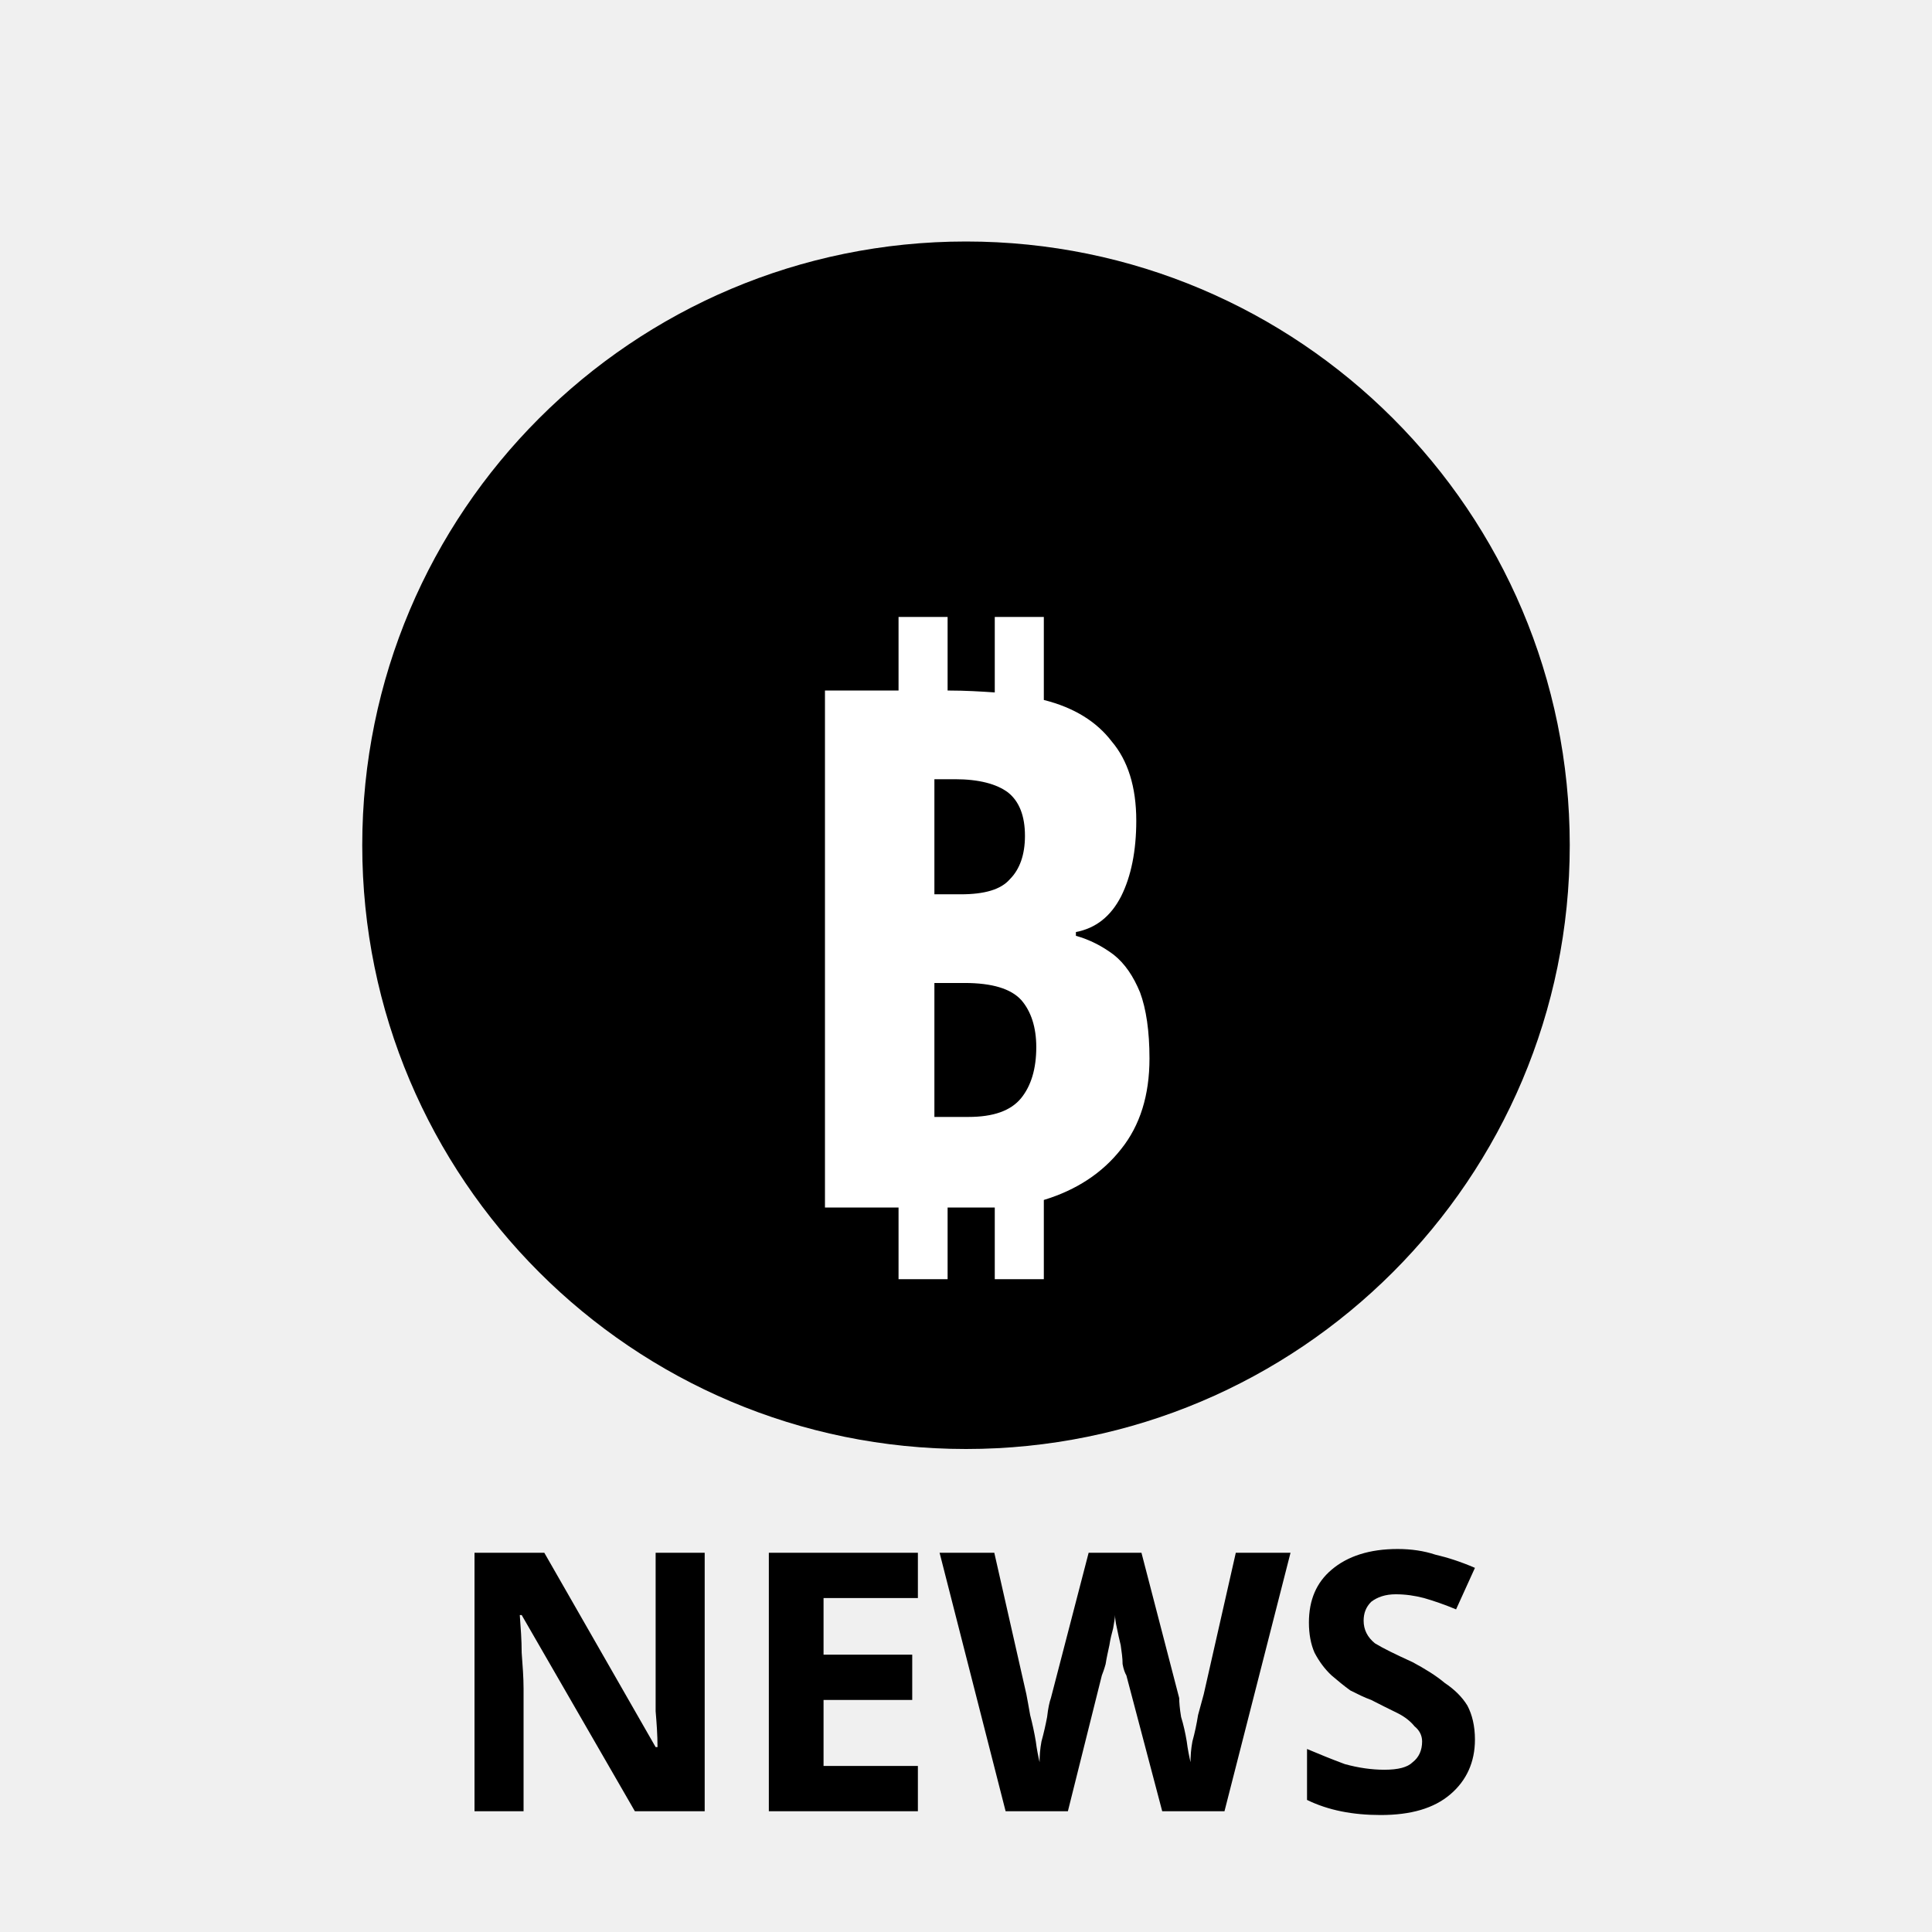
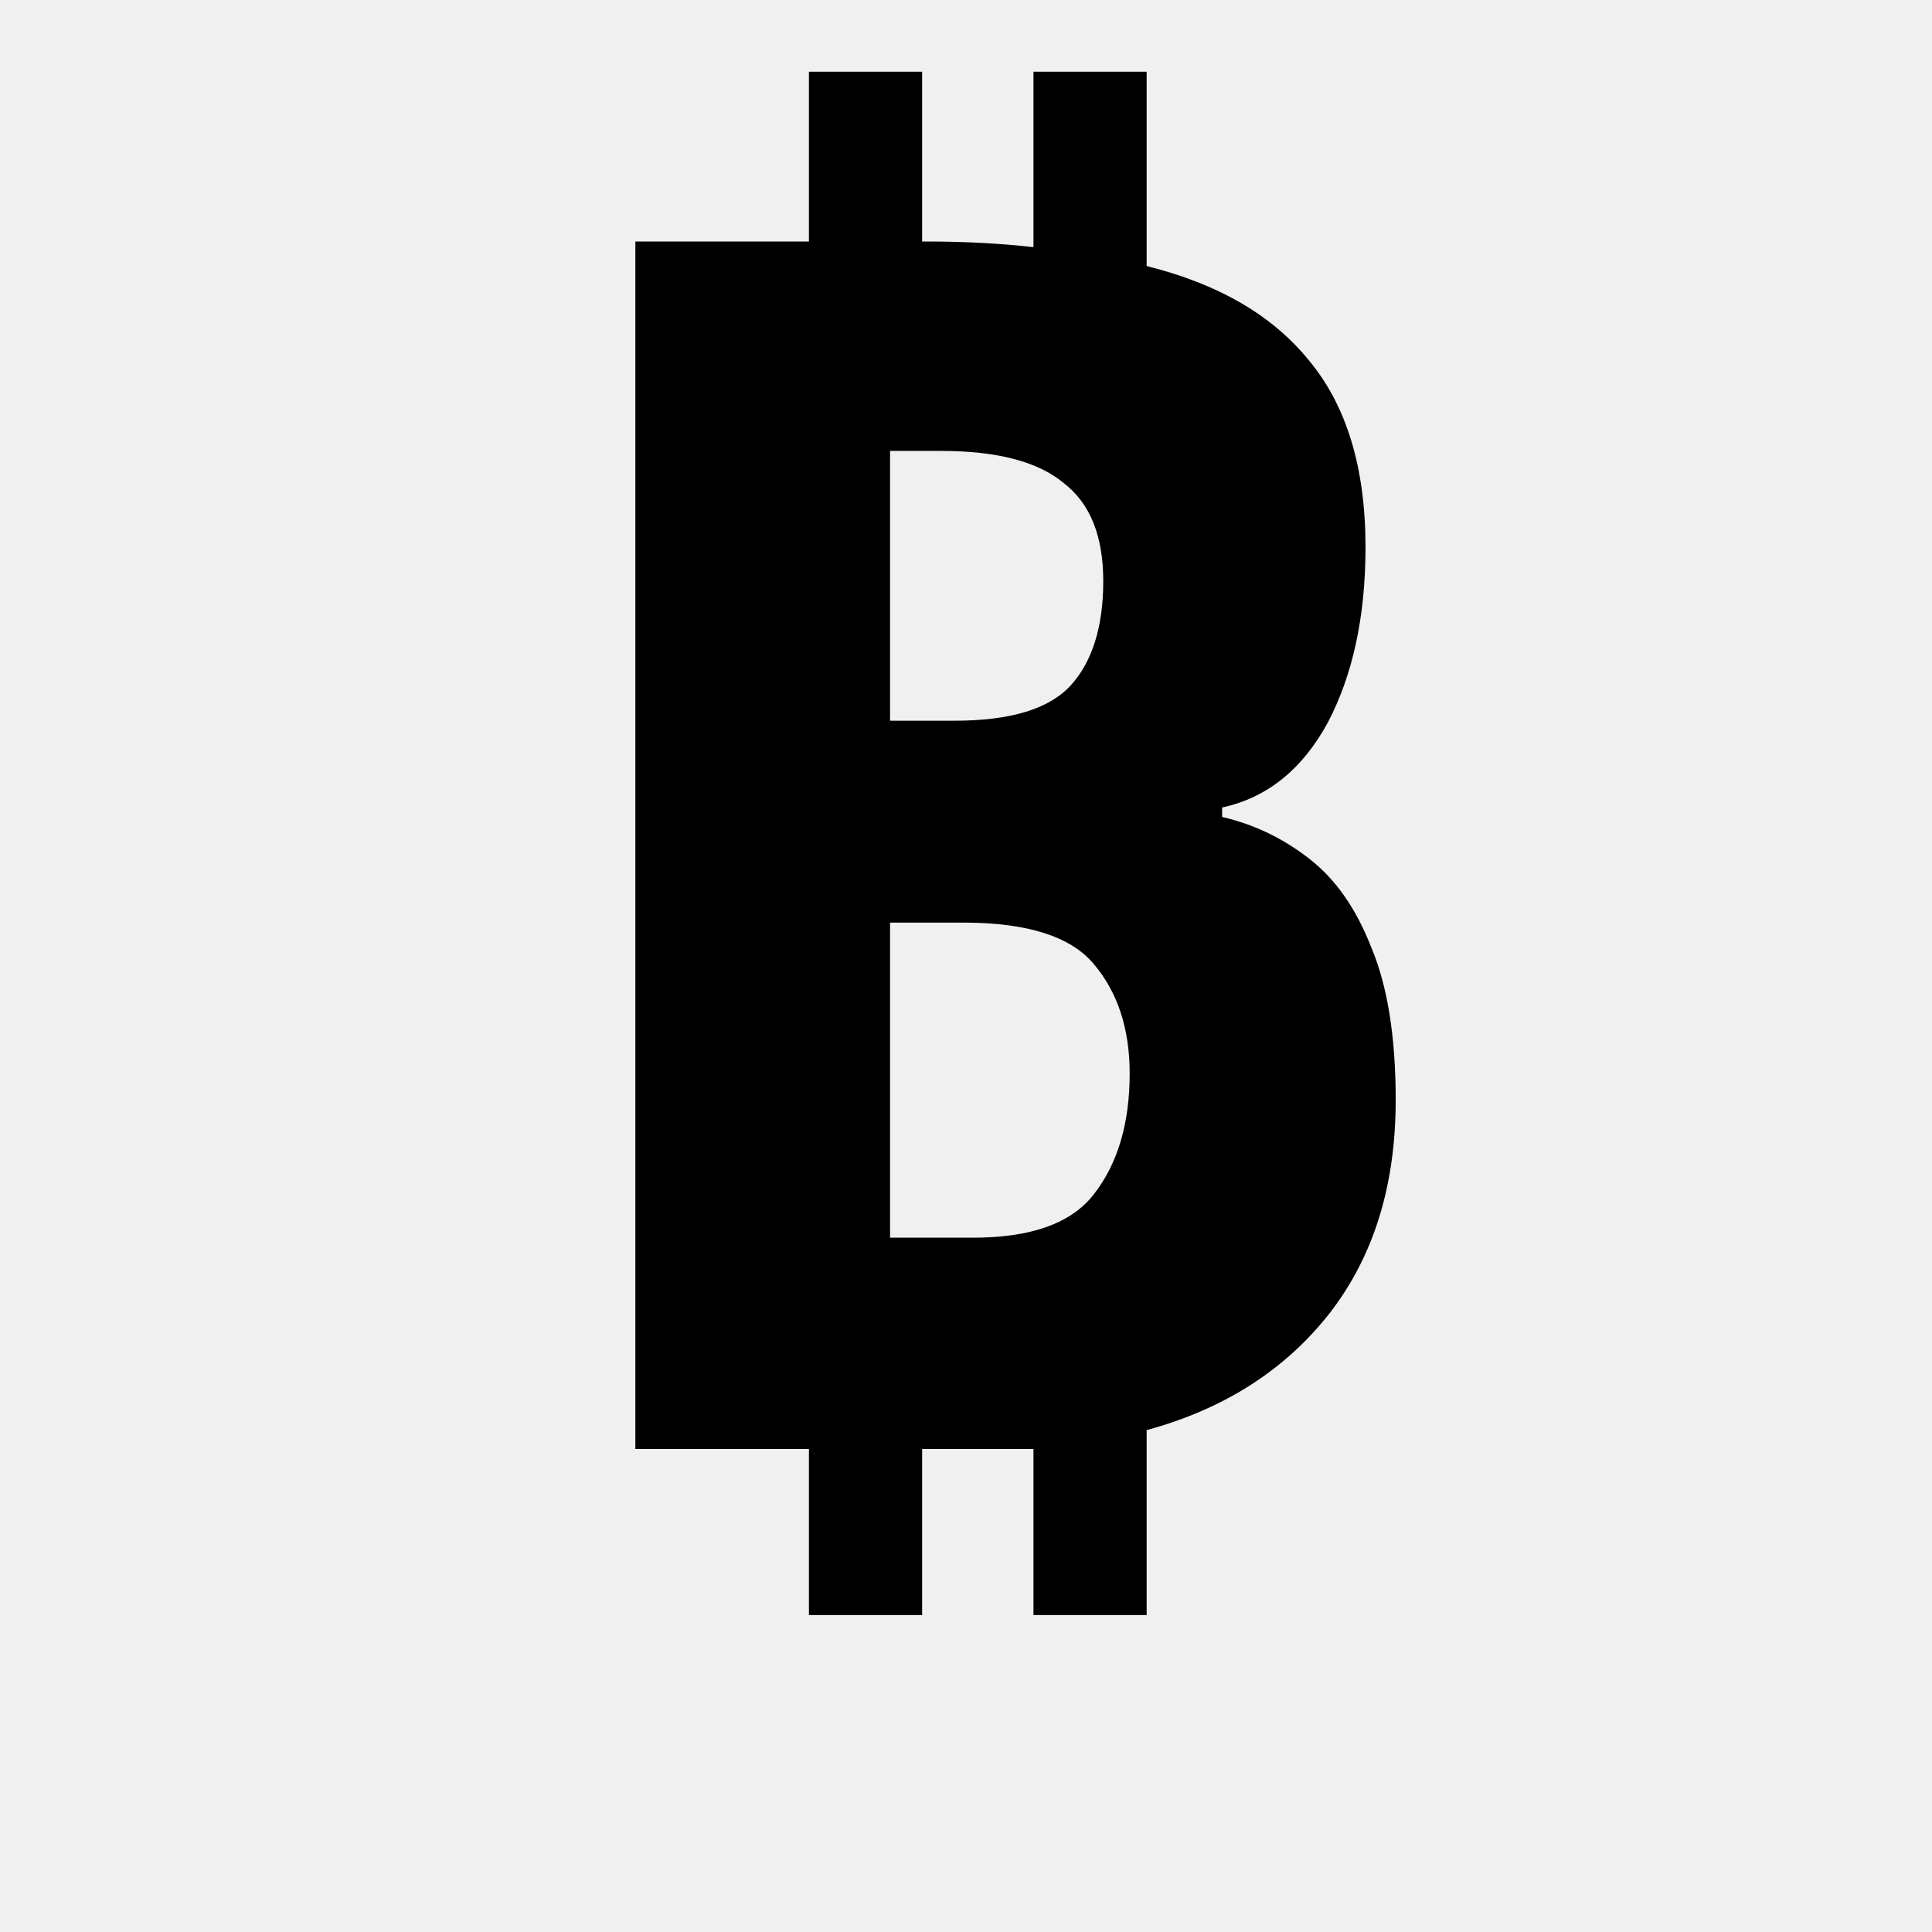
<svg xmlns="http://www.w3.org/2000/svg" viewBox="0 0 16 16">
-   <circle cx="8" cy="7" r="5" fill="black" />
-   <text x="8" y="10" font-family="system-ui, sans-serif" font-size="6" font-weight="800" fill="white" text-anchor="middle">₿</text>
-   <text x="8" y="15" font-family="system-ui, sans-serif" font-size="3" font-weight="700" fill="black" text-anchor="middle">NEWS</text>
+   <text x="8" y="12" font-family="system-ui, sans-serif" font-size="14" font-weight="700" fill="black" text-anchor="middle">₿</text>
</svg>
